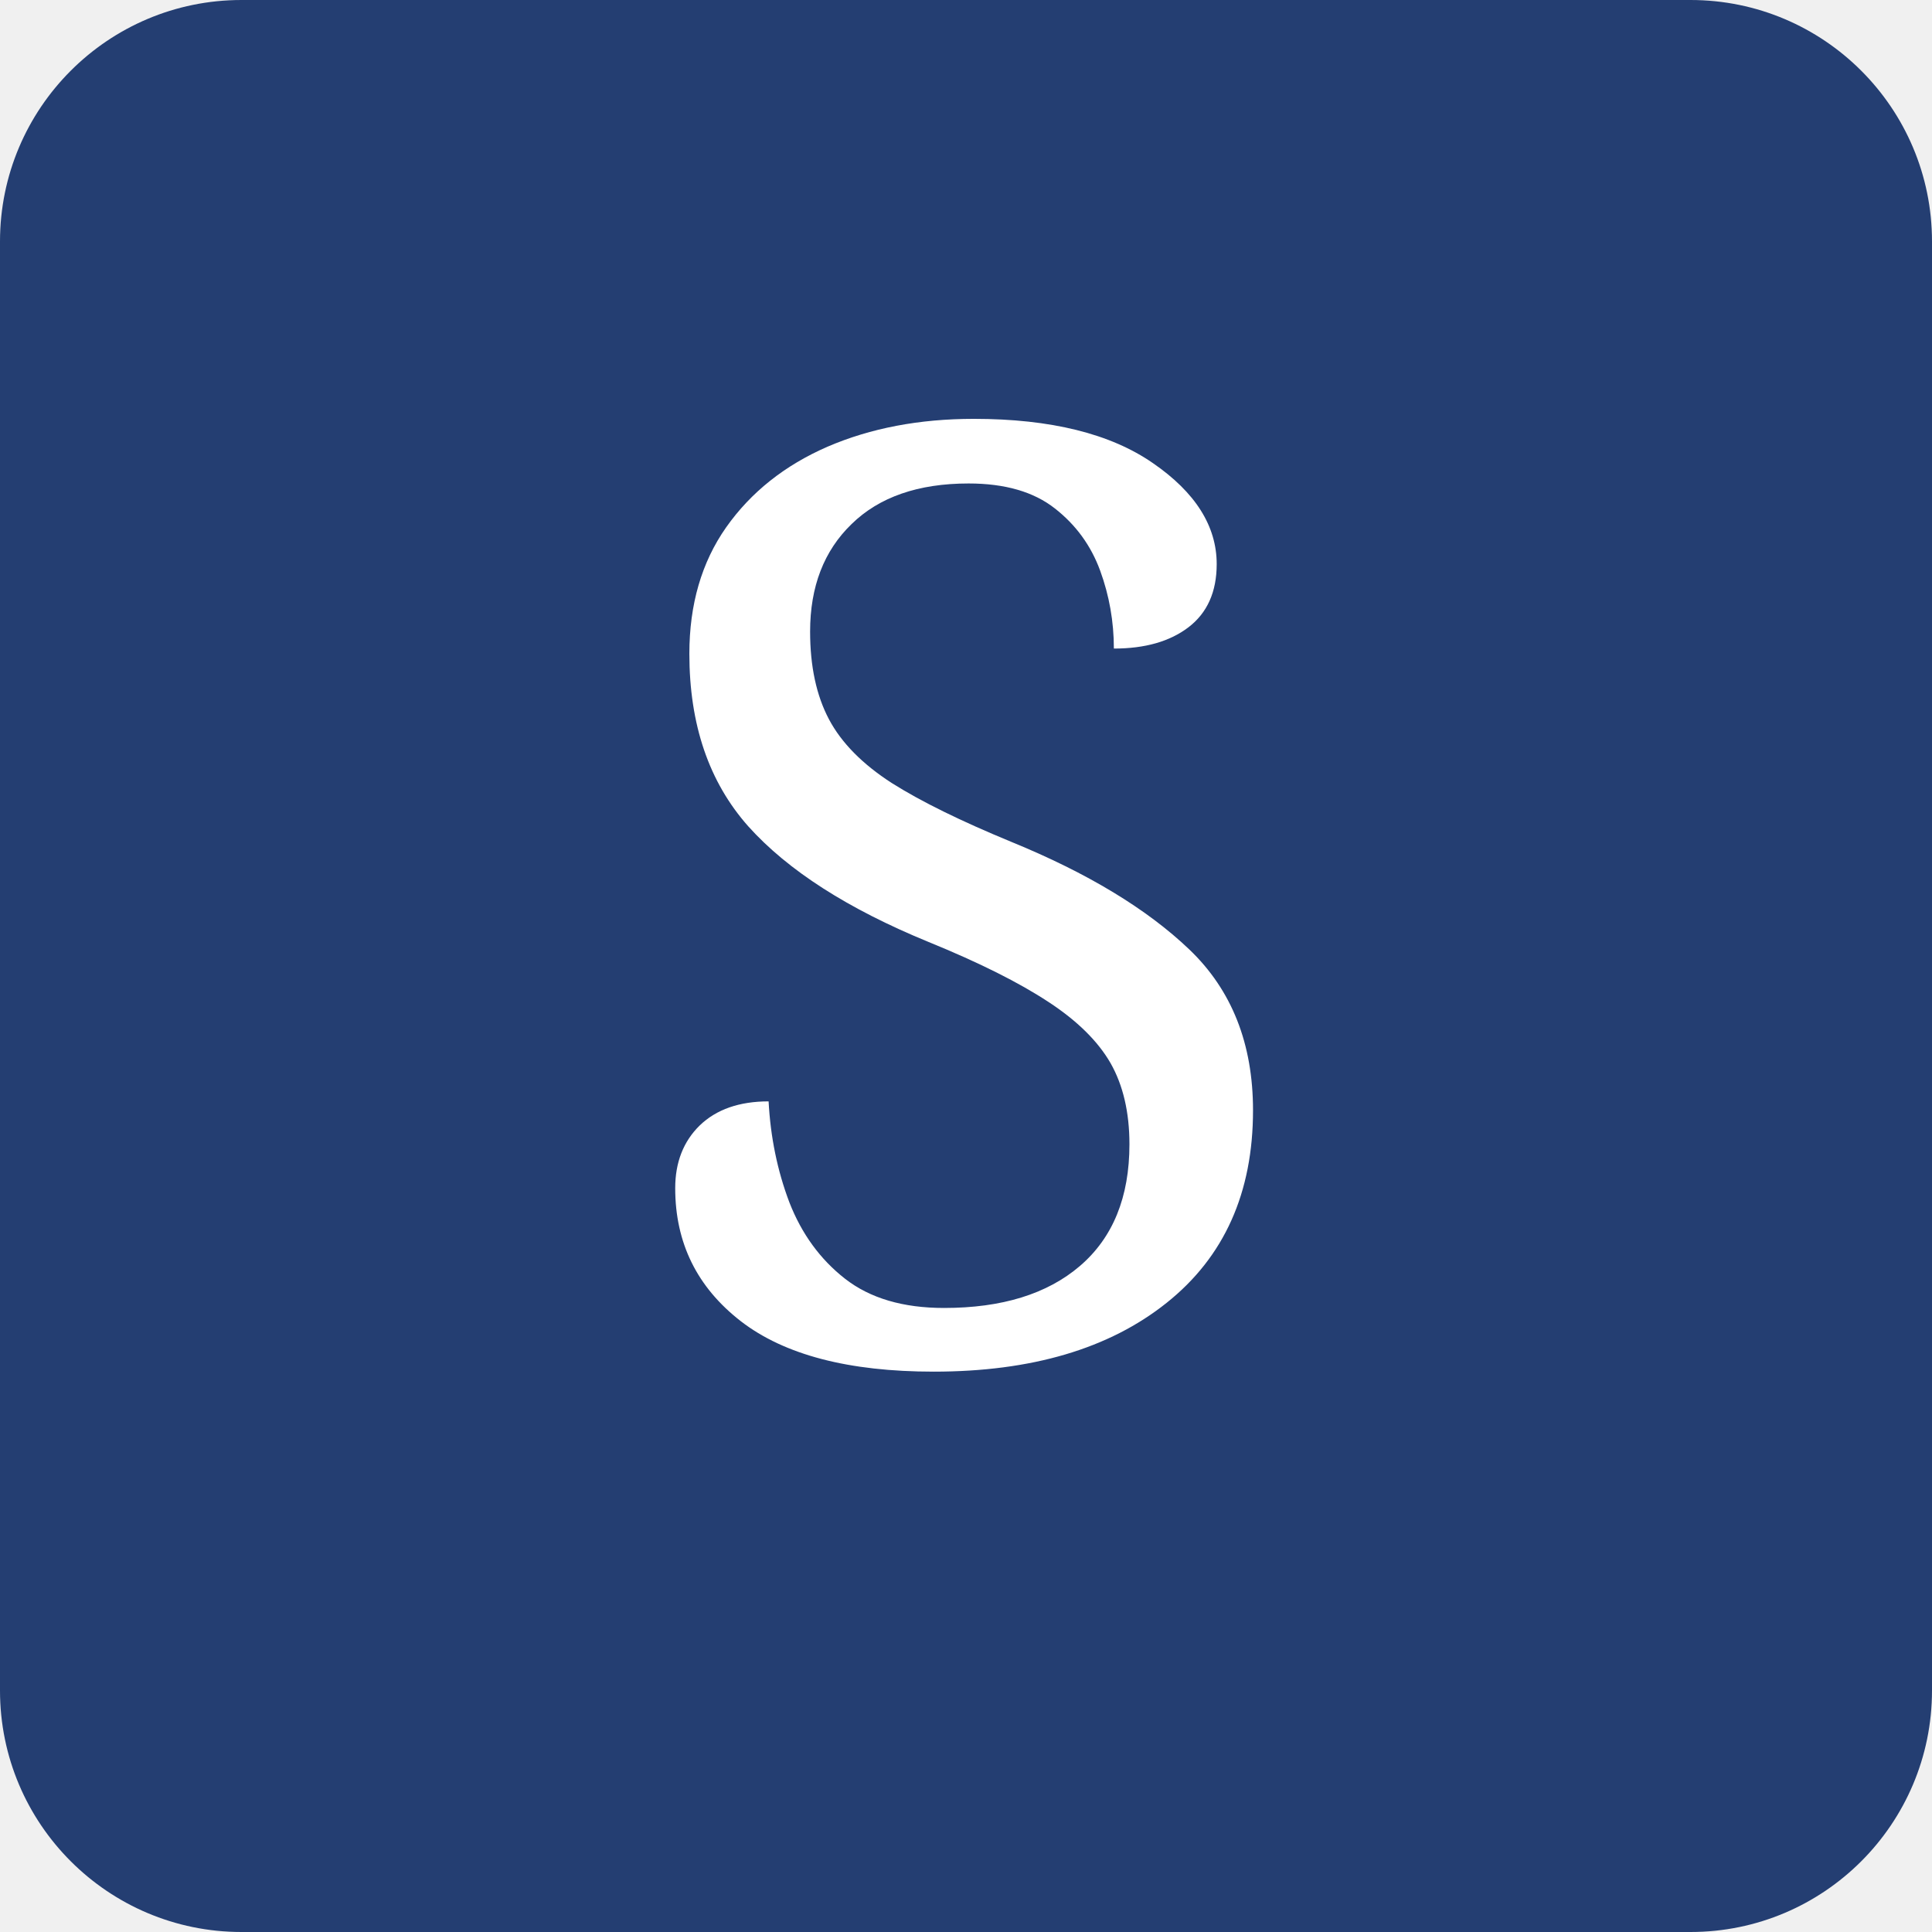
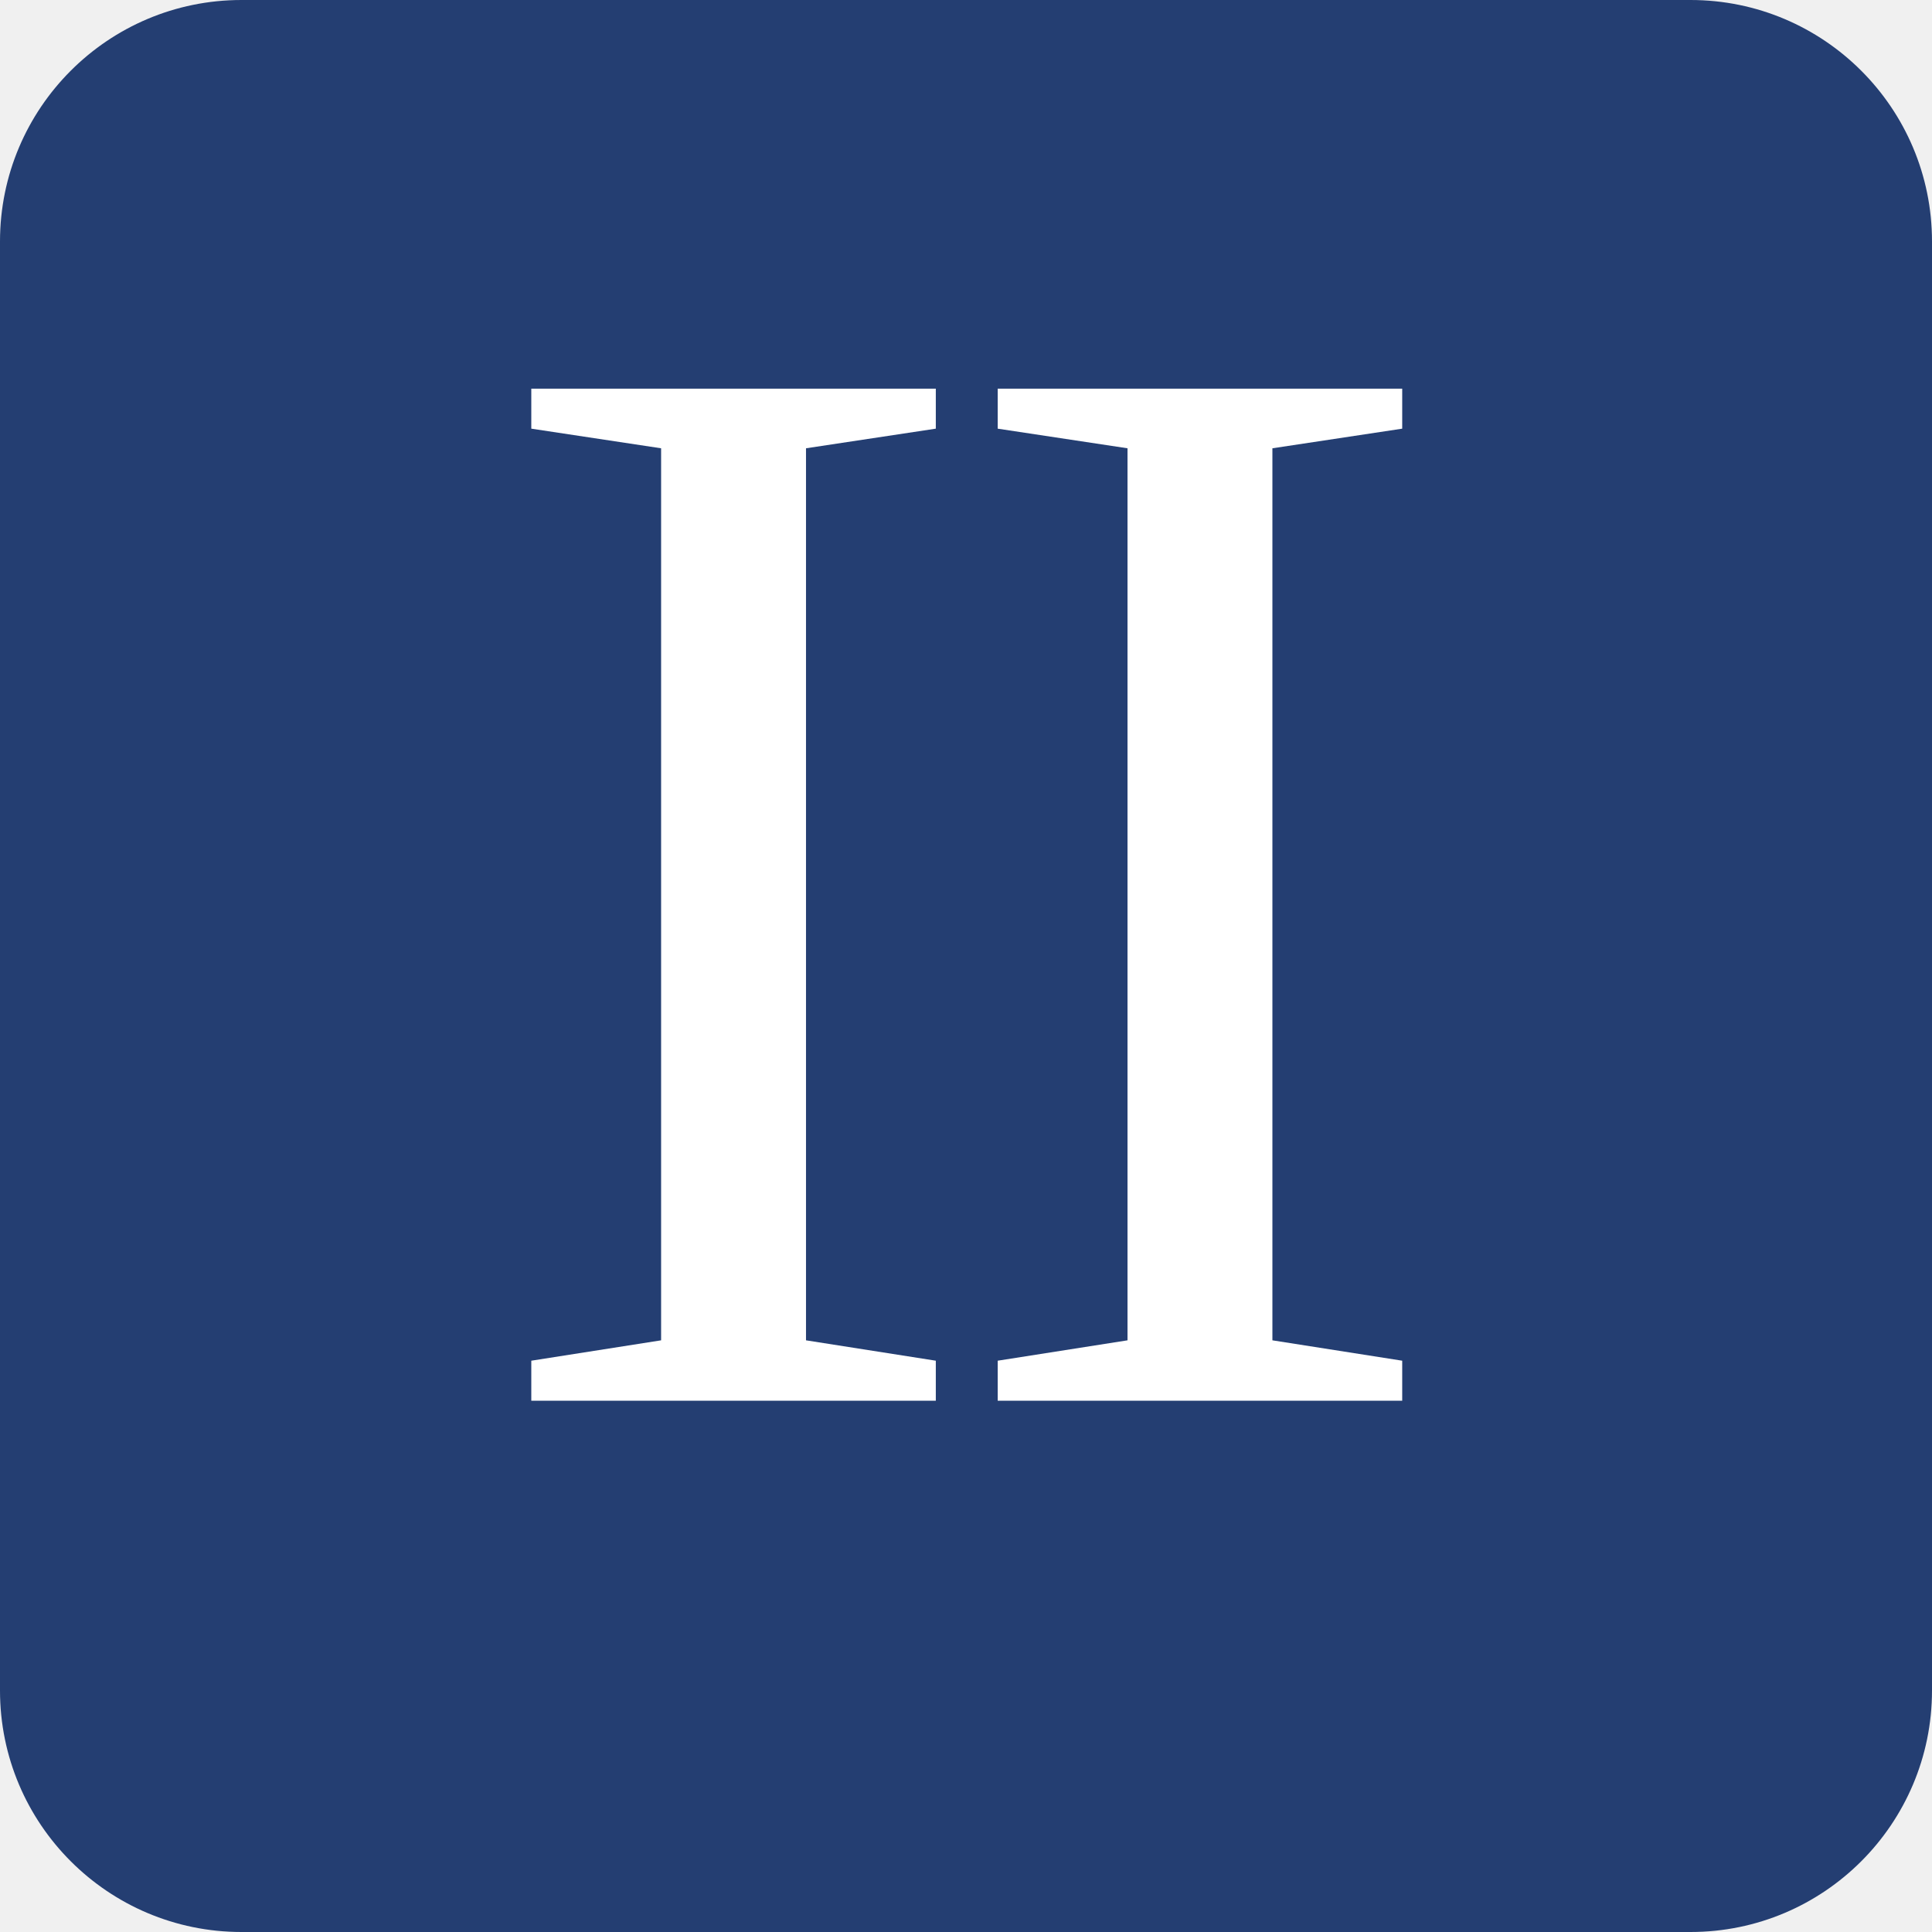
- <svg xmlns="http://www.w3.org/2000/svg" viewBox="0 0 64 64">
-   <rect width="64" height="64" rx="8" fill="#243e72" />
-   <text x="32" y="45" text-anchor="middle" font-family="Georgia,serif" font-size="43" fill="#fff">S</text>
+ <svg xmlns="http://www.w3.org/2000/svg" viewBox="0 0 40 40">
+   <rect width="40" height="40" rx="5" fill="#243e72" />
+   <text x="20" y="29" text-anchor="middle" font-family="Times New Roman,Times,serif" font-size="32" letter-spacing="-1" fill="#fff">II</text>
</svg>
